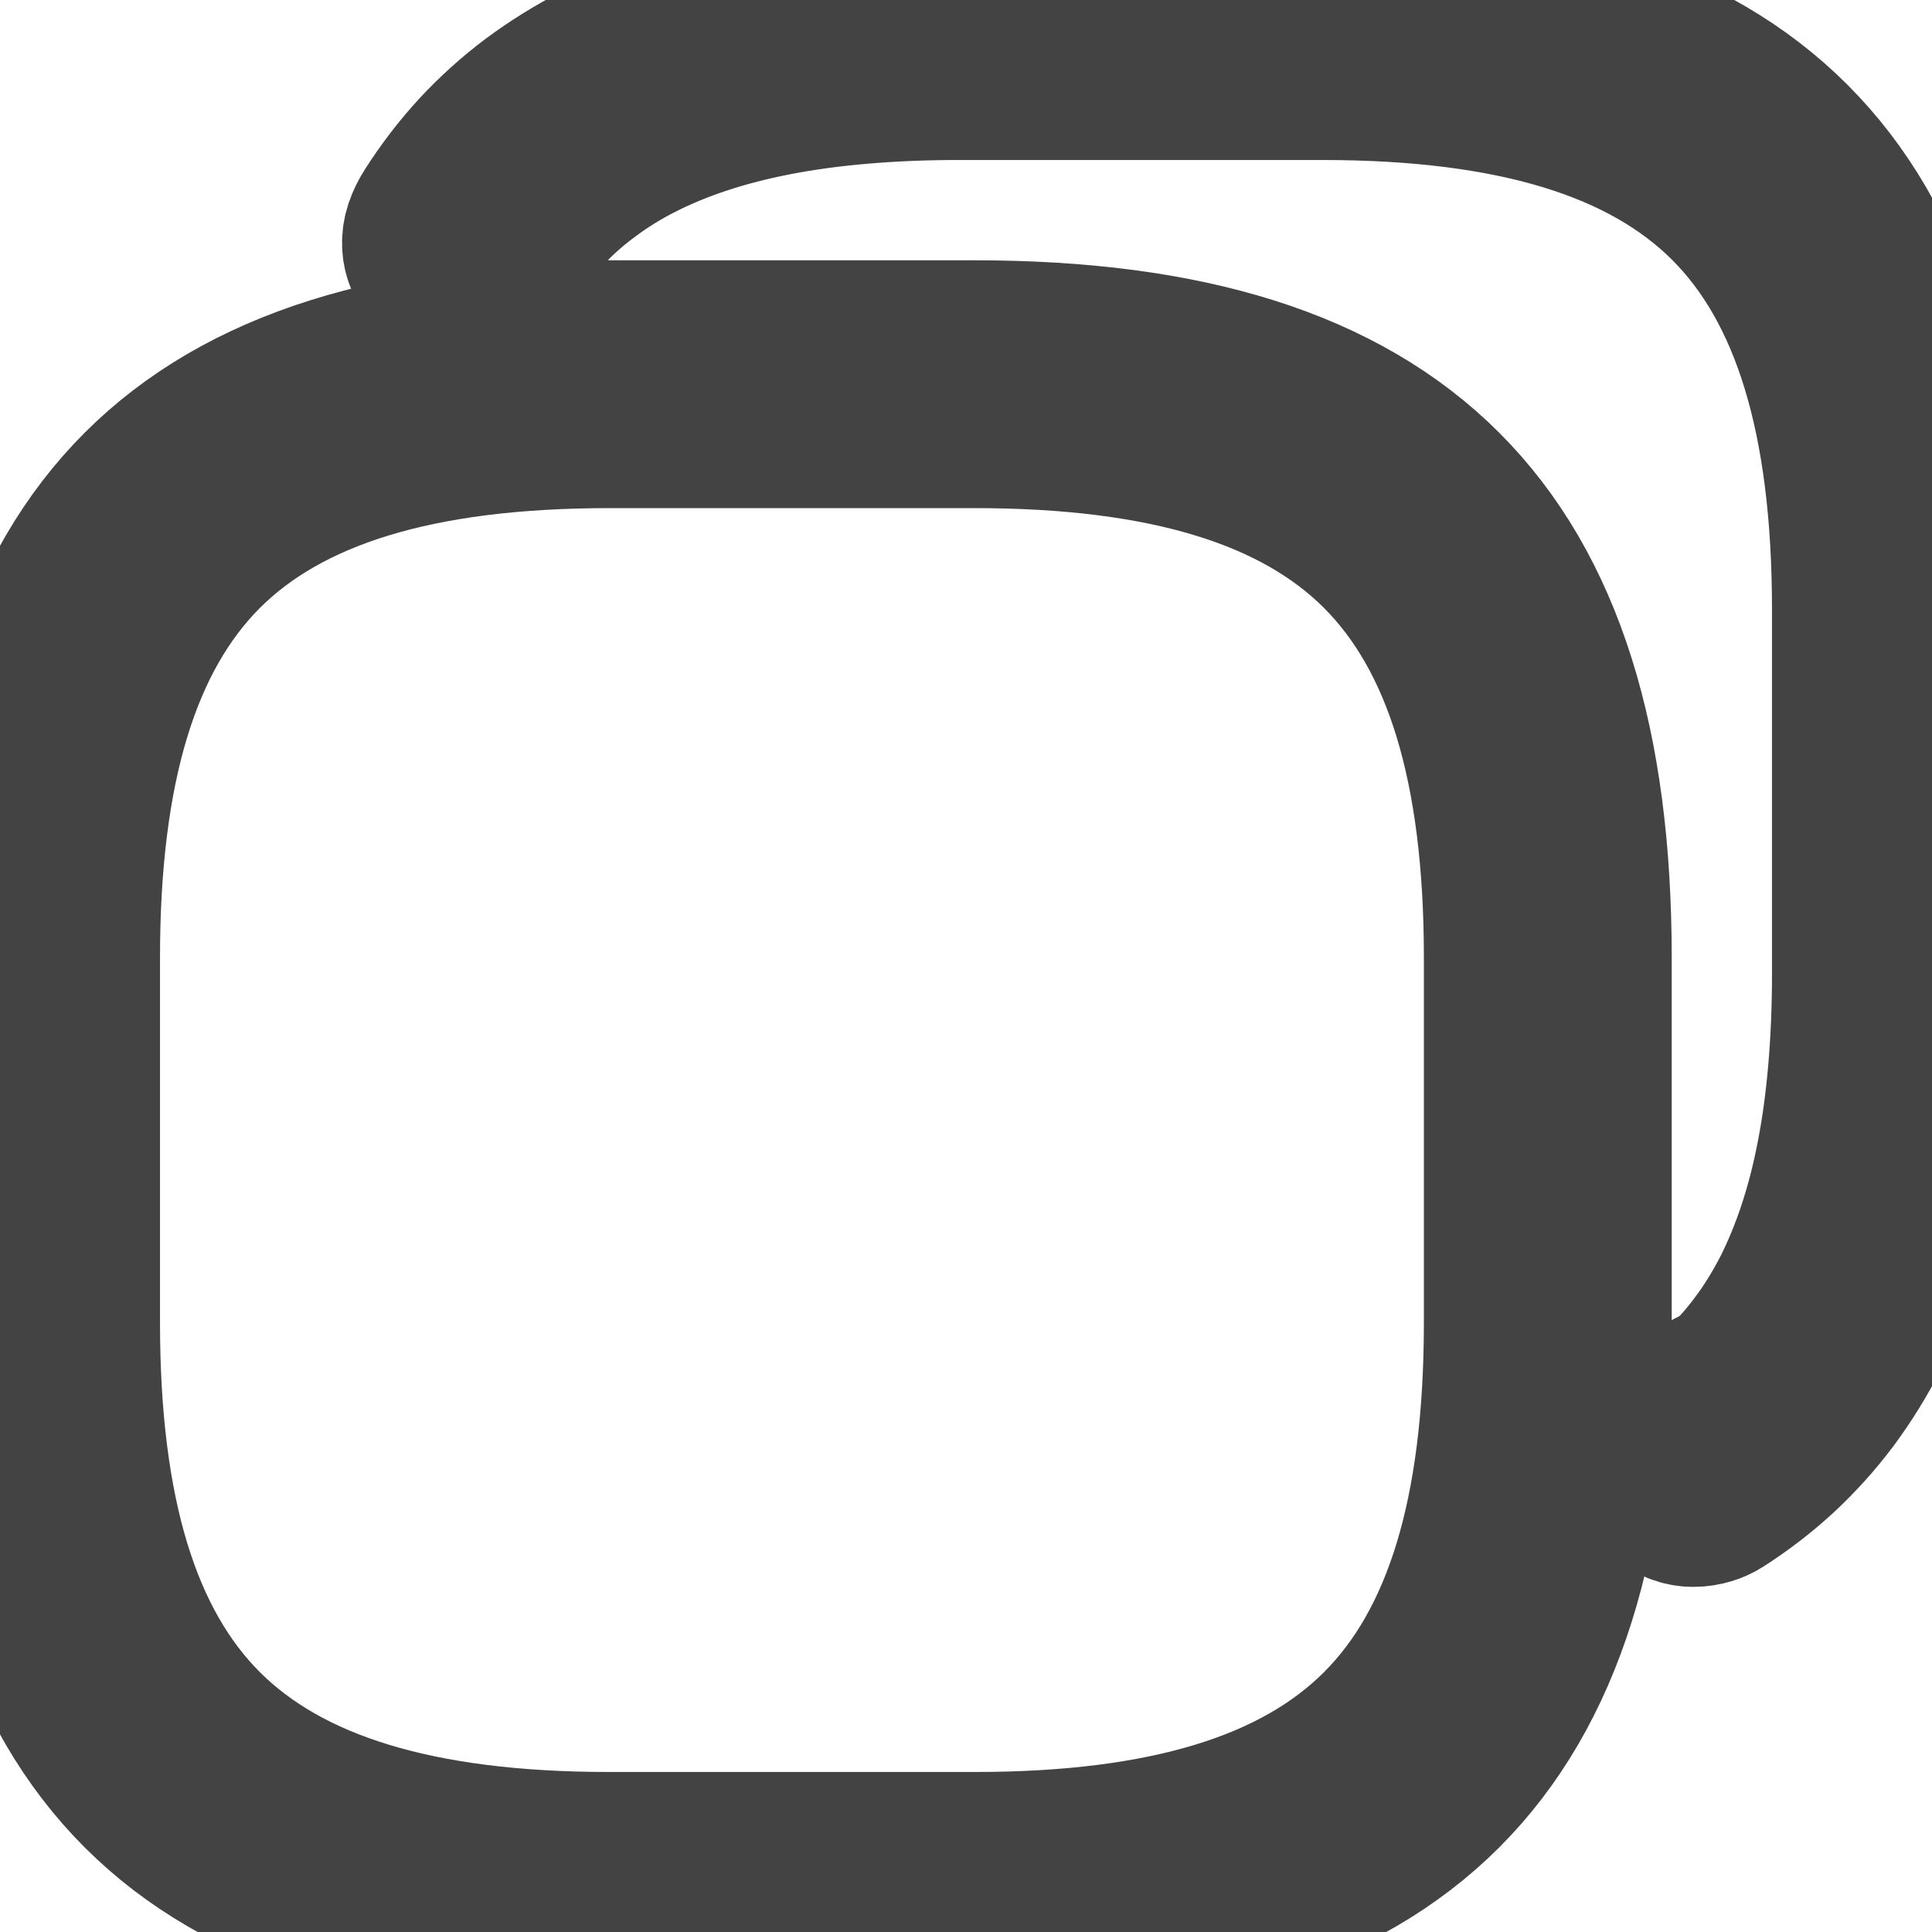
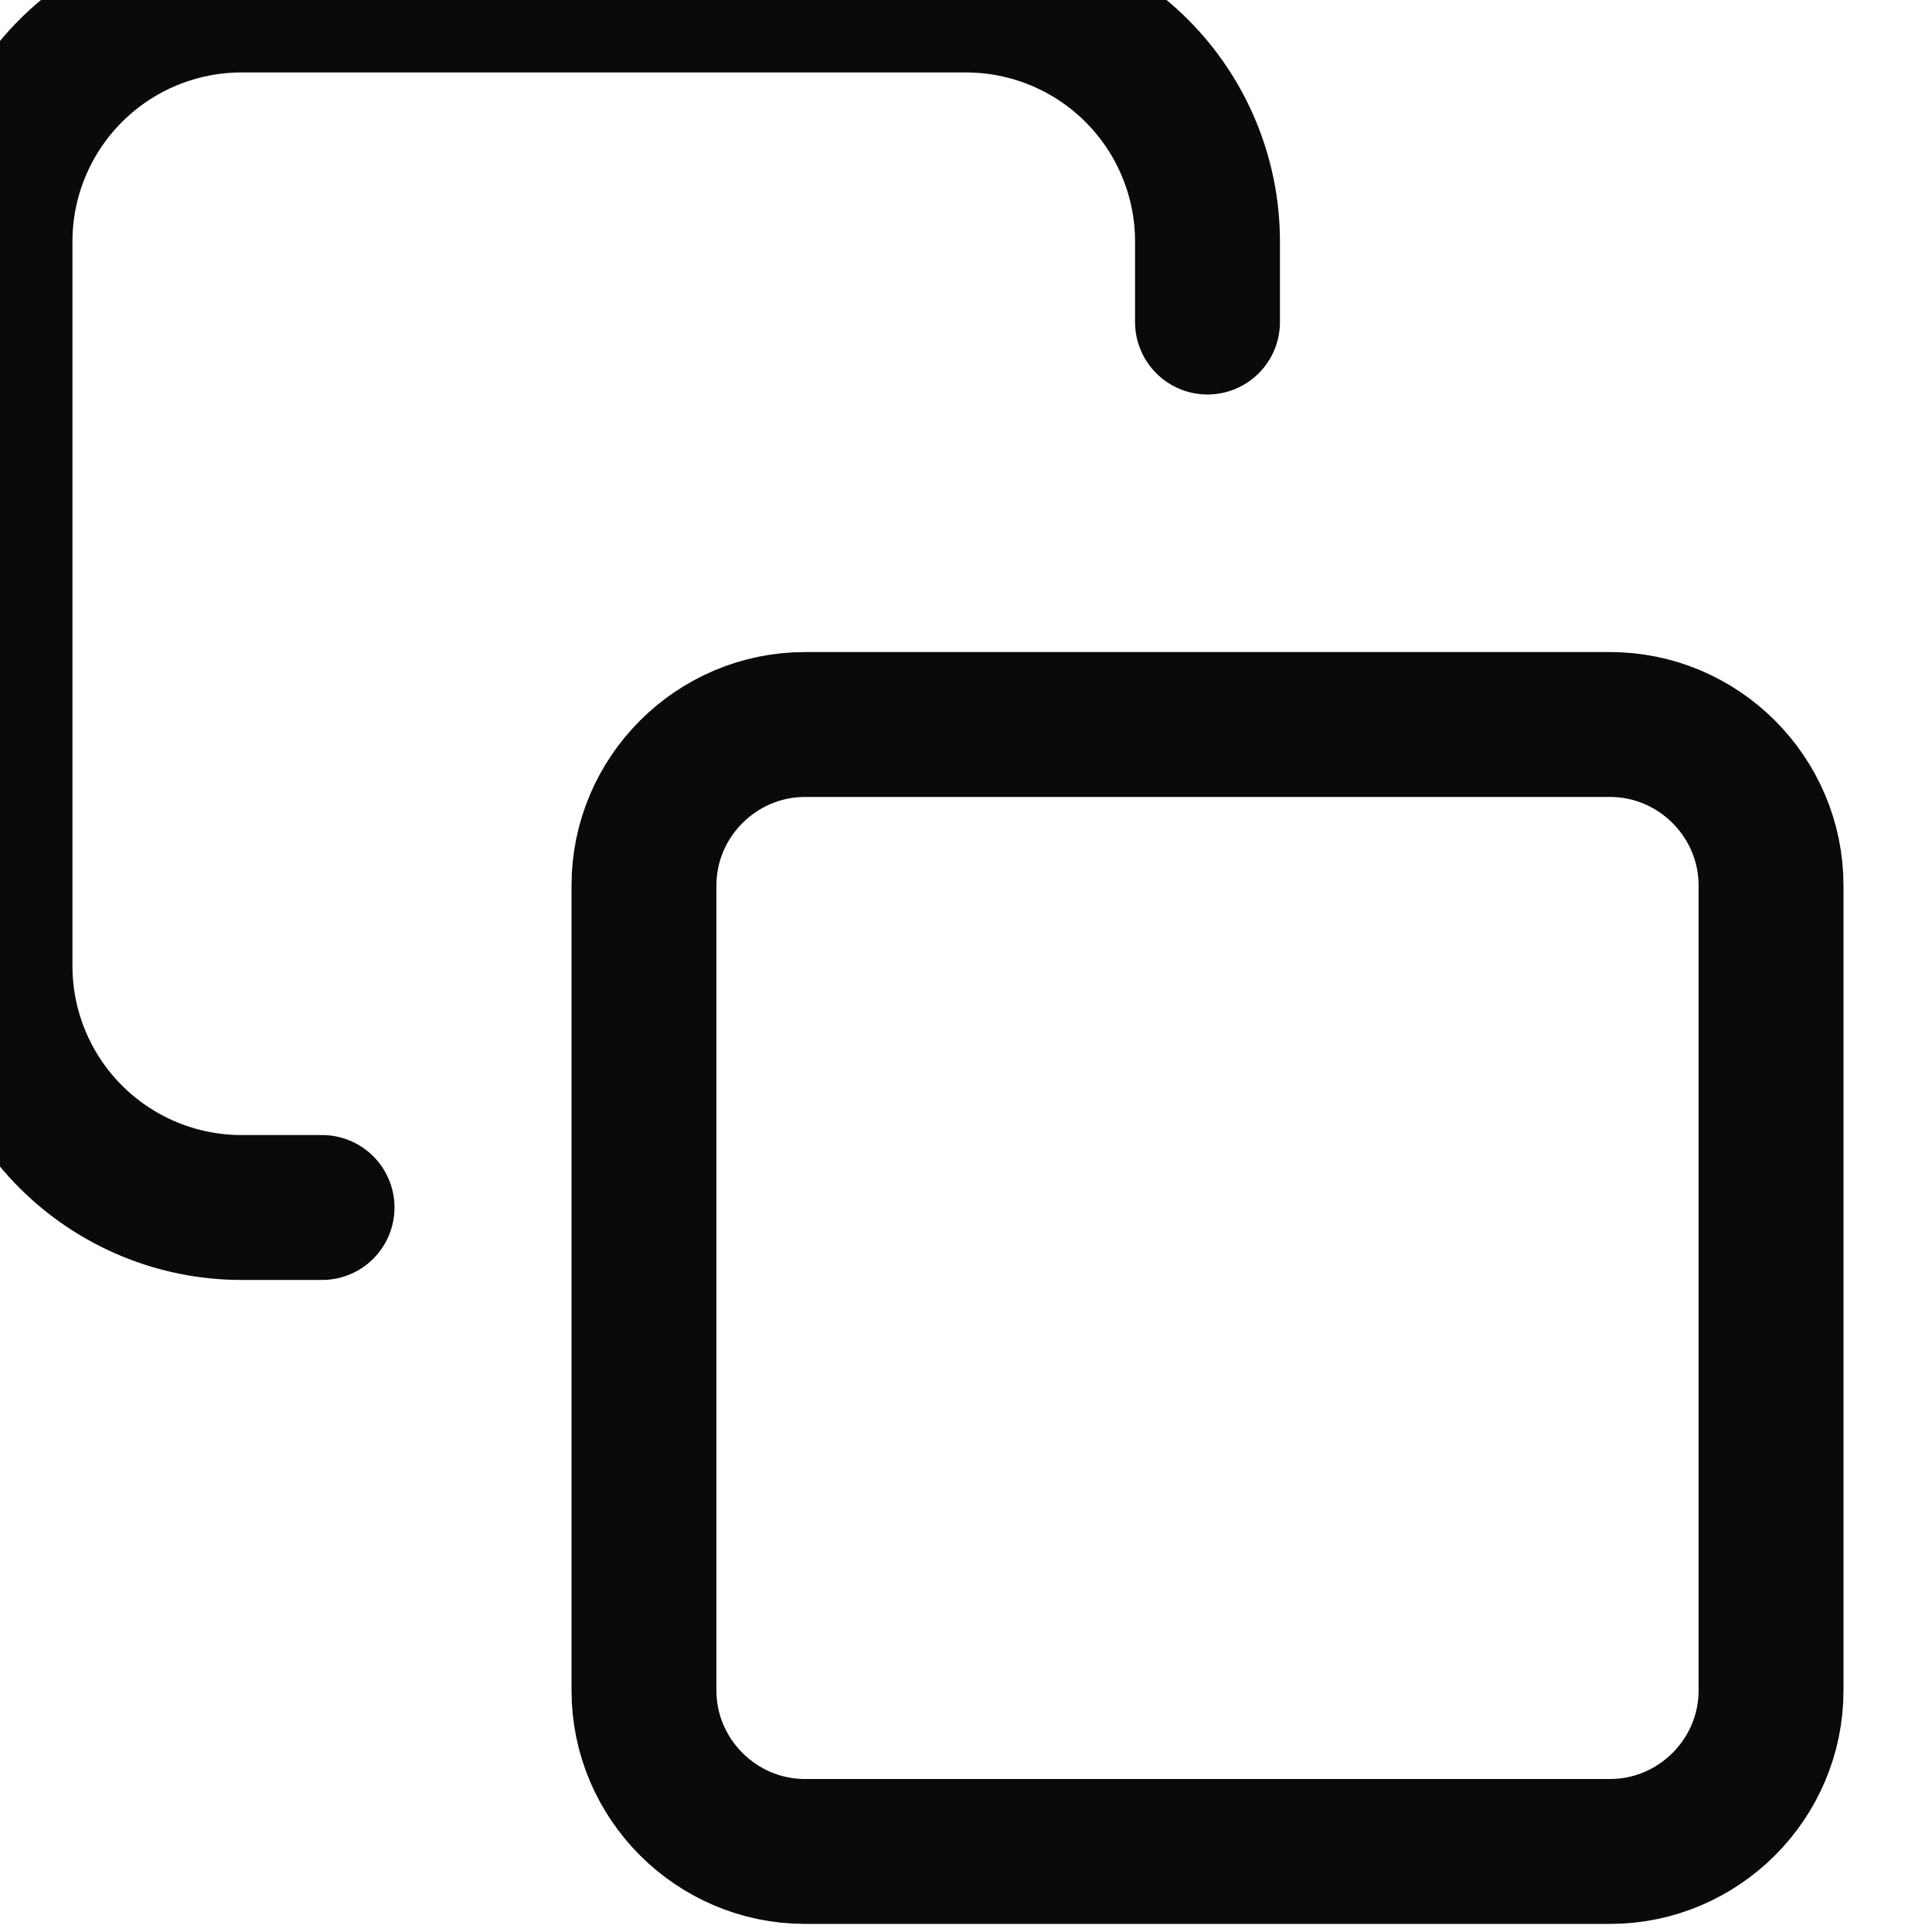
- <svg xmlns="http://www.w3.org/2000/svg" width="11" height="11" viewBox="0 0 11 11" fill="none">
-   <g id="Vector">
-     <path d="M10.05 7.687C9.994 7.763 9.932 7.834 9.865 7.9L9.443 8.116L9.442 8.139C9.435 8.248 9.426 8.382 9.502 8.472C9.542 8.519 9.593 8.535 9.642 8.535C9.693 8.535 9.74 8.518 9.768 8.5C9.887 8.424 9.999 8.338 10.101 8.244C10.202 8.15 10.296 8.046 10.38 7.934C10.463 7.822 10.539 7.7 10.605 7.57C10.672 7.44 10.73 7.299 10.78 7.15C10.829 7.002 10.87 6.841 10.903 6.674C10.935 6.507 10.96 6.327 10.976 6.14C10.992 5.954 11 5.754 11 5.548V3.471C11 2.26 10.727 1.398 10.165 0.836C9.602 0.273 8.74 0 7.529 0H5.452C5.245 0 5.046 0.008 4.86 0.024C4.673 0.04 4.494 0.065 4.326 0.097C4.159 0.13 3.998 0.171 3.85 0.22C3.701 0.27 3.56 0.328 3.43 0.394C3.3 0.461 3.178 0.537 3.066 0.62C2.954 0.704 2.85 0.798 2.756 0.899C2.662 1.001 2.576 1.113 2.5 1.232C2.424 1.351 2.436 1.437 2.5 1.52C2.552 1.587 2.584 1.584 2.677 1.573C2.699 1.571 2.725 1.568 2.755 1.565L2.997 1.218L3.1 1.135C3.165 1.069 3.237 1.006 3.313 0.95C3.406 0.88 3.508 0.816 3.617 0.761C3.728 0.704 3.85 0.654 3.979 0.611C4.112 0.567 4.255 0.53 4.405 0.501C4.558 0.471 4.723 0.449 4.896 0.434C5.071 0.419 5.258 0.411 5.452 0.411H7.529C8.626 0.411 9.392 0.645 9.874 1.126C10.355 1.607 10.589 2.374 10.589 3.471V5.548C10.589 5.743 10.581 5.931 10.566 6.105C10.551 6.278 10.529 6.443 10.499 6.595C10.47 6.746 10.433 6.889 10.389 7.021C10.346 7.151 10.295 7.273 10.24 7.382C10.183 7.492 10.12 7.595 10.05 7.687ZM5.548 10.589C6.644 10.589 7.411 10.355 7.892 9.874C8.373 9.393 8.607 8.626 8.607 7.53V5.453C8.607 4.356 8.373 3.59 7.892 3.108C7.411 2.627 6.644 2.393 5.548 2.393H3.471C2.374 2.393 1.608 2.627 1.126 3.108C0.645 3.59 0.411 4.356 0.411 5.453V7.53C0.411 8.626 0.645 9.393 1.126 9.874C1.608 10.355 2.374 10.589 3.471 10.589H5.548ZM5.548 11H3.471C1.071 11 0 9.929 0 7.53V5.453C0 3.053 1.071 1.982 3.471 1.982H5.548C7.947 1.982 9.018 3.053 9.018 5.453V7.53C9.018 9.929 7.947 11 5.548 11Z" fill="#434343" />
-     <path d="M10.05 7.687C9.994 7.763 9.932 7.834 9.865 7.9L9.443 8.116L9.442 8.139C9.435 8.248 9.426 8.382 9.502 8.472C9.542 8.519 9.593 8.535 9.642 8.535C9.693 8.535 9.74 8.518 9.768 8.5C9.887 8.424 9.999 8.338 10.101 8.244C10.202 8.15 10.296 8.046 10.38 7.934C10.463 7.822 10.539 7.7 10.605 7.57C10.672 7.44 10.73 7.299 10.78 7.15C10.829 7.002 10.87 6.841 10.903 6.674C10.935 6.507 10.96 6.327 10.976 6.14C10.992 5.954 11 5.754 11 5.548V3.471C11 2.26 10.727 1.398 10.165 0.836C9.602 0.273 8.74 0 7.529 0H5.452C5.245 0 5.046 0.008 4.86 0.024C4.673 0.04 4.494 0.065 4.326 0.097C4.159 0.13 3.998 0.171 3.85 0.22C3.701 0.27 3.56 0.328 3.43 0.394C3.3 0.461 3.178 0.537 3.066 0.62C2.954 0.704 2.85 0.798 2.756 0.899C2.662 1.001 2.576 1.113 2.5 1.232C2.424 1.351 2.436 1.437 2.5 1.52C2.552 1.587 2.584 1.584 2.677 1.573C2.699 1.571 2.725 1.568 2.755 1.565L2.997 1.218L3.1 1.135C3.165 1.069 3.237 1.006 3.313 0.95C3.406 0.88 3.508 0.816 3.617 0.761C3.728 0.704 3.85 0.654 3.979 0.611C4.112 0.567 4.255 0.53 4.405 0.501C4.558 0.471 4.723 0.449 4.896 0.434C5.071 0.419 5.258 0.411 5.452 0.411H7.529C8.626 0.411 9.392 0.645 9.874 1.126C10.355 1.607 10.589 2.374 10.589 3.471V5.548C10.589 5.743 10.581 5.931 10.566 6.105C10.551 6.278 10.529 6.443 10.499 6.595C10.47 6.746 10.433 6.889 10.389 7.021C10.346 7.151 10.295 7.273 10.24 7.382C10.183 7.492 10.12 7.595 10.05 7.687ZM5.548 10.589C6.644 10.589 7.411 10.355 7.892 9.874C8.373 9.393 8.607 8.626 8.607 7.53V5.453C8.607 4.356 8.373 3.59 7.892 3.108C7.411 2.627 6.644 2.393 5.548 2.393H3.471C2.374 2.393 1.608 2.627 1.126 3.108C0.645 3.59 0.411 4.356 0.411 5.453V7.53C0.411 8.626 0.645 9.393 1.126 9.874C1.608 10.355 2.374 10.589 3.471 10.589H5.548ZM5.548 11H3.471C1.071 11 0 9.929 0 7.53V5.453C0 3.053 1.071 1.982 3.471 1.982H5.548C7.947 1.982 9.018 3.053 9.018 5.453V7.53C9.018 9.929 7.947 11 5.548 11Z" stroke="#434343" />
-   </g>
+ <svg xmlns="http://www.w3.org/2000/svg" width="16" height="16" viewBox="0 0 16 16" fill="none">
+   <path d="M13.333 6H6.667C5.933 6 5.333 6.6 5.333 7.333V14C5.333 14.733 5.933 15.333 6.667 15.333H13.333C14.067 15.333 14.667 14.733 14.667 14V7.333C14.667 6.6 14.067 6 13.333 6Z" stroke="#090A0A" stroke-width="1.2" stroke-linecap="round" stroke-linejoin="round" />
+   <path d="M2.667 10H2C1.47 10 0.961 9.789 0.586 9.414C0.211 9.039 0 8.53 0 8V2C0 1.47 0.211 0.961 0.586 0.586C0.961 0.211 1.47 0 2 0H8C8.53 0 9.039 0.211 9.414 0.586C9.789 0.961 10 1.47 10 2V2.667" stroke="#090A0A" stroke-width="1.2" stroke-linecap="round" stroke-linejoin="round" />
</svg>
